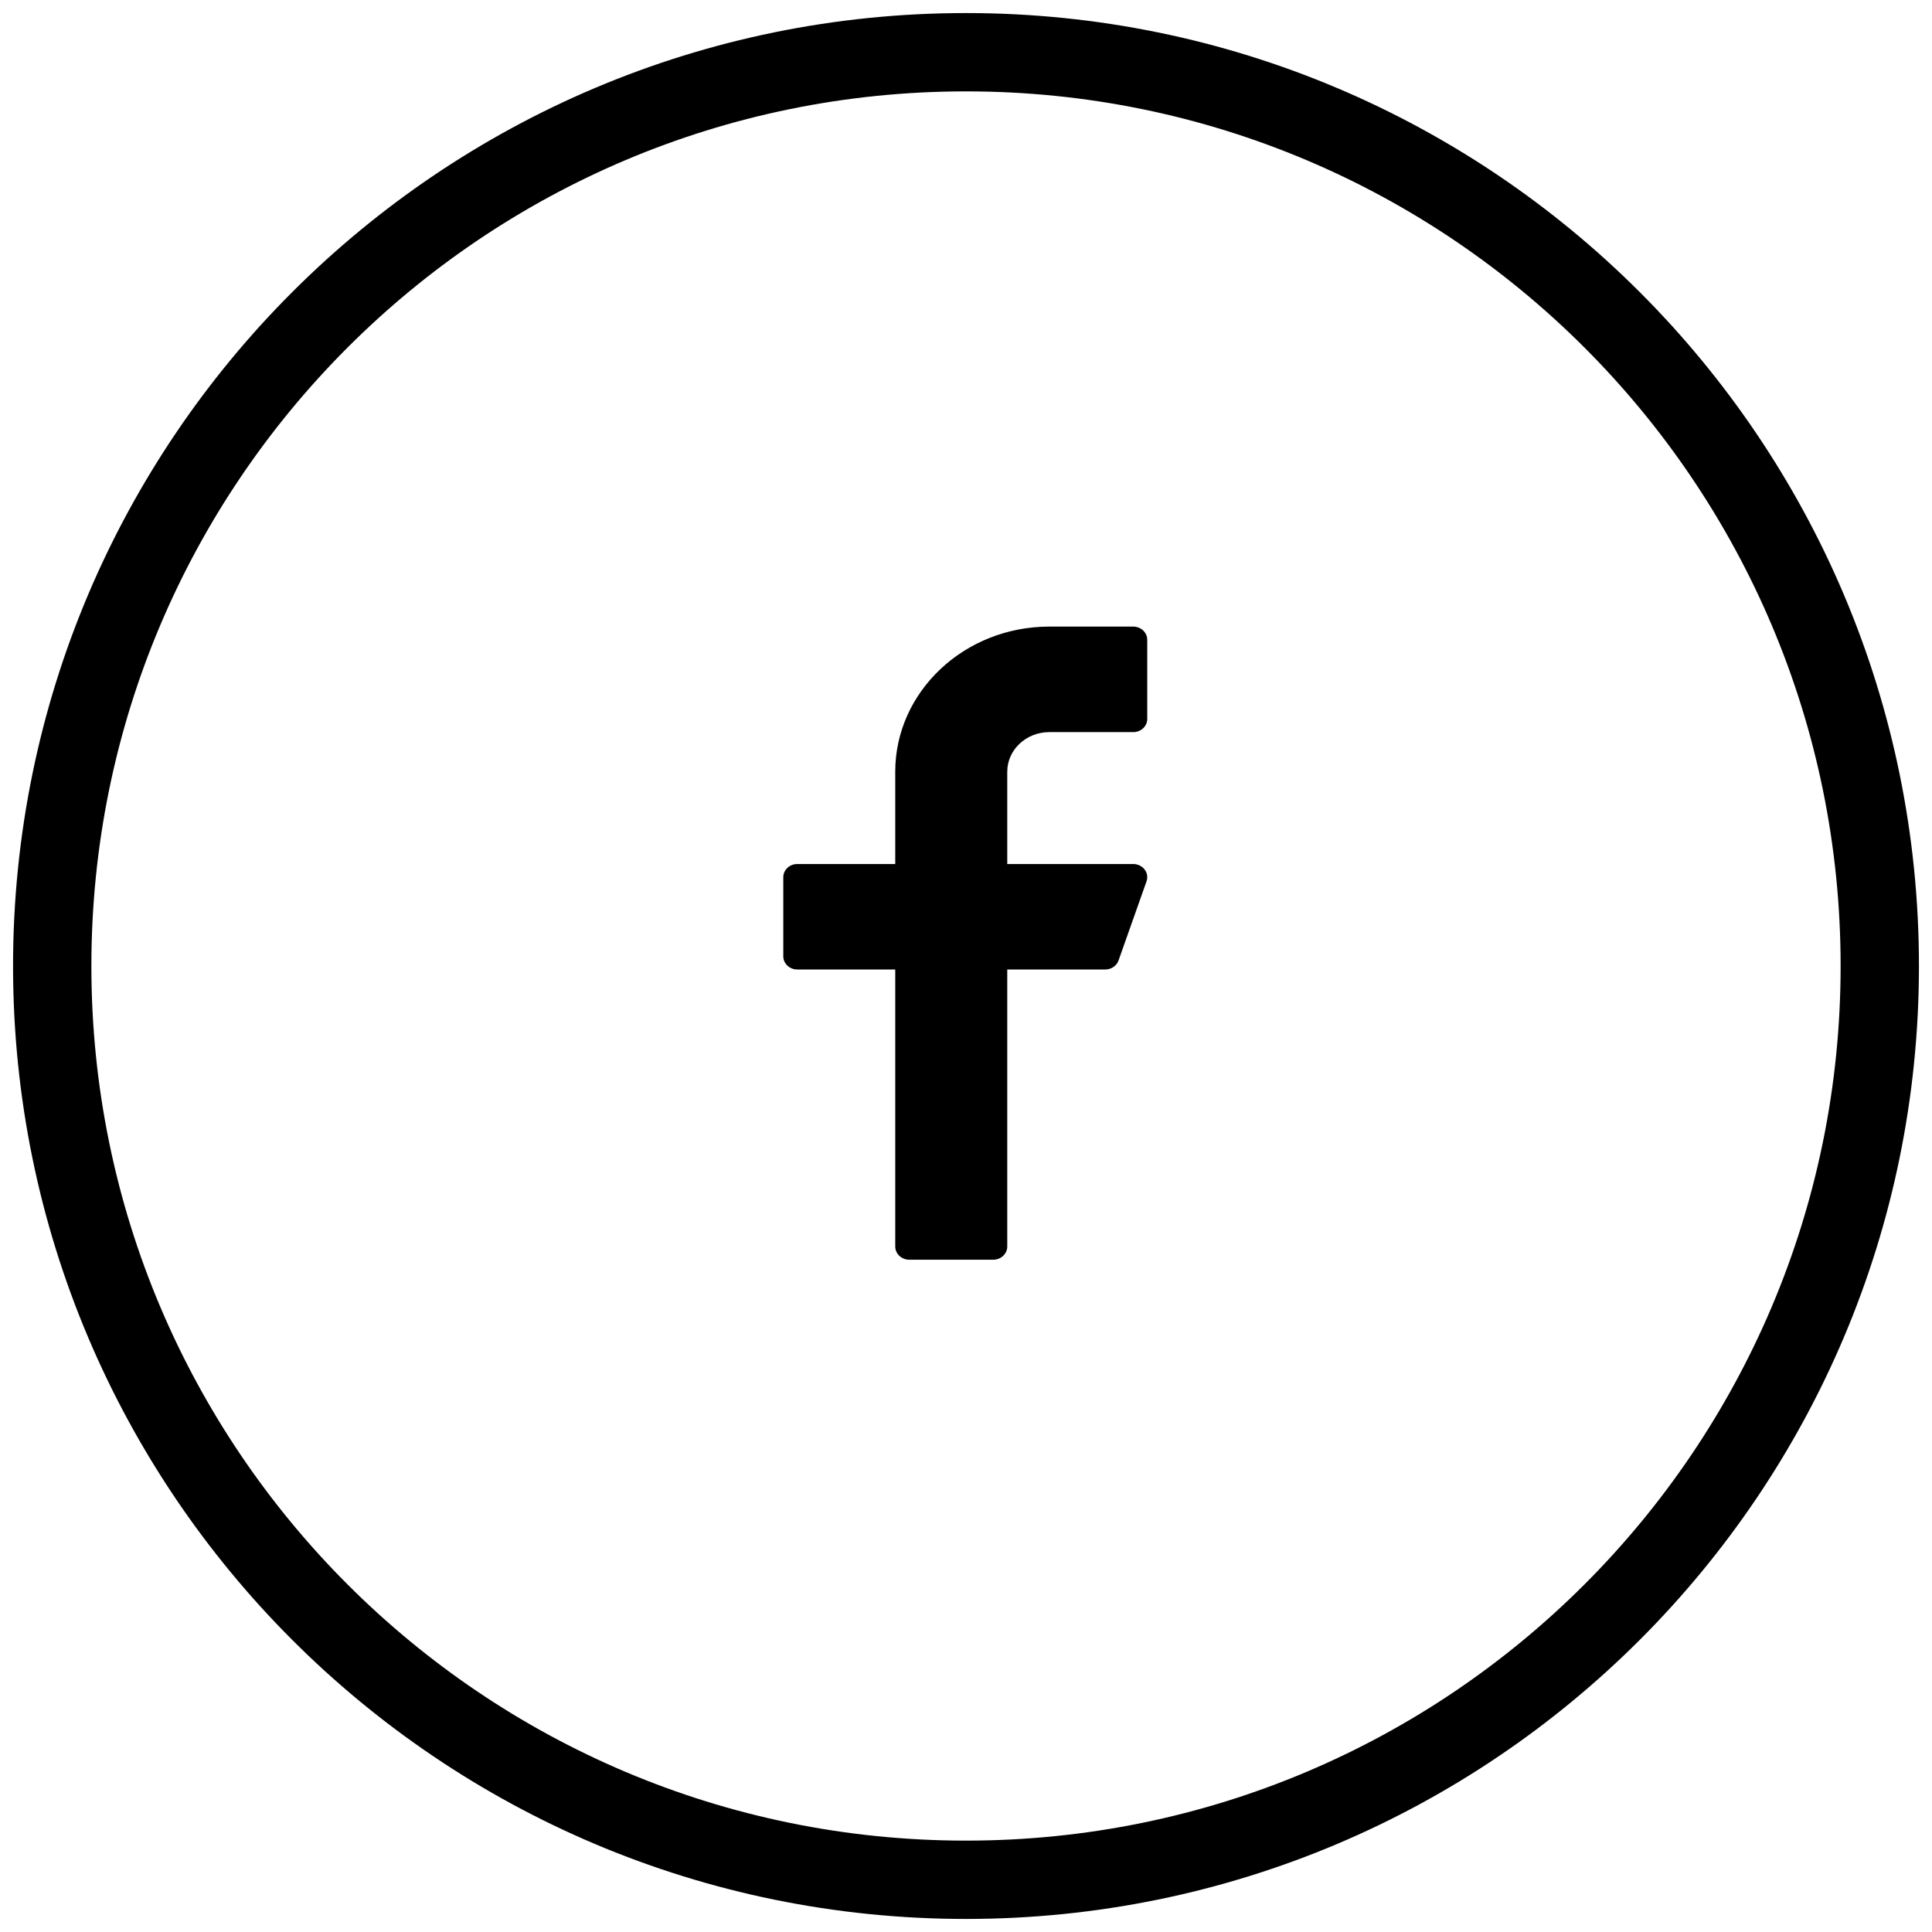
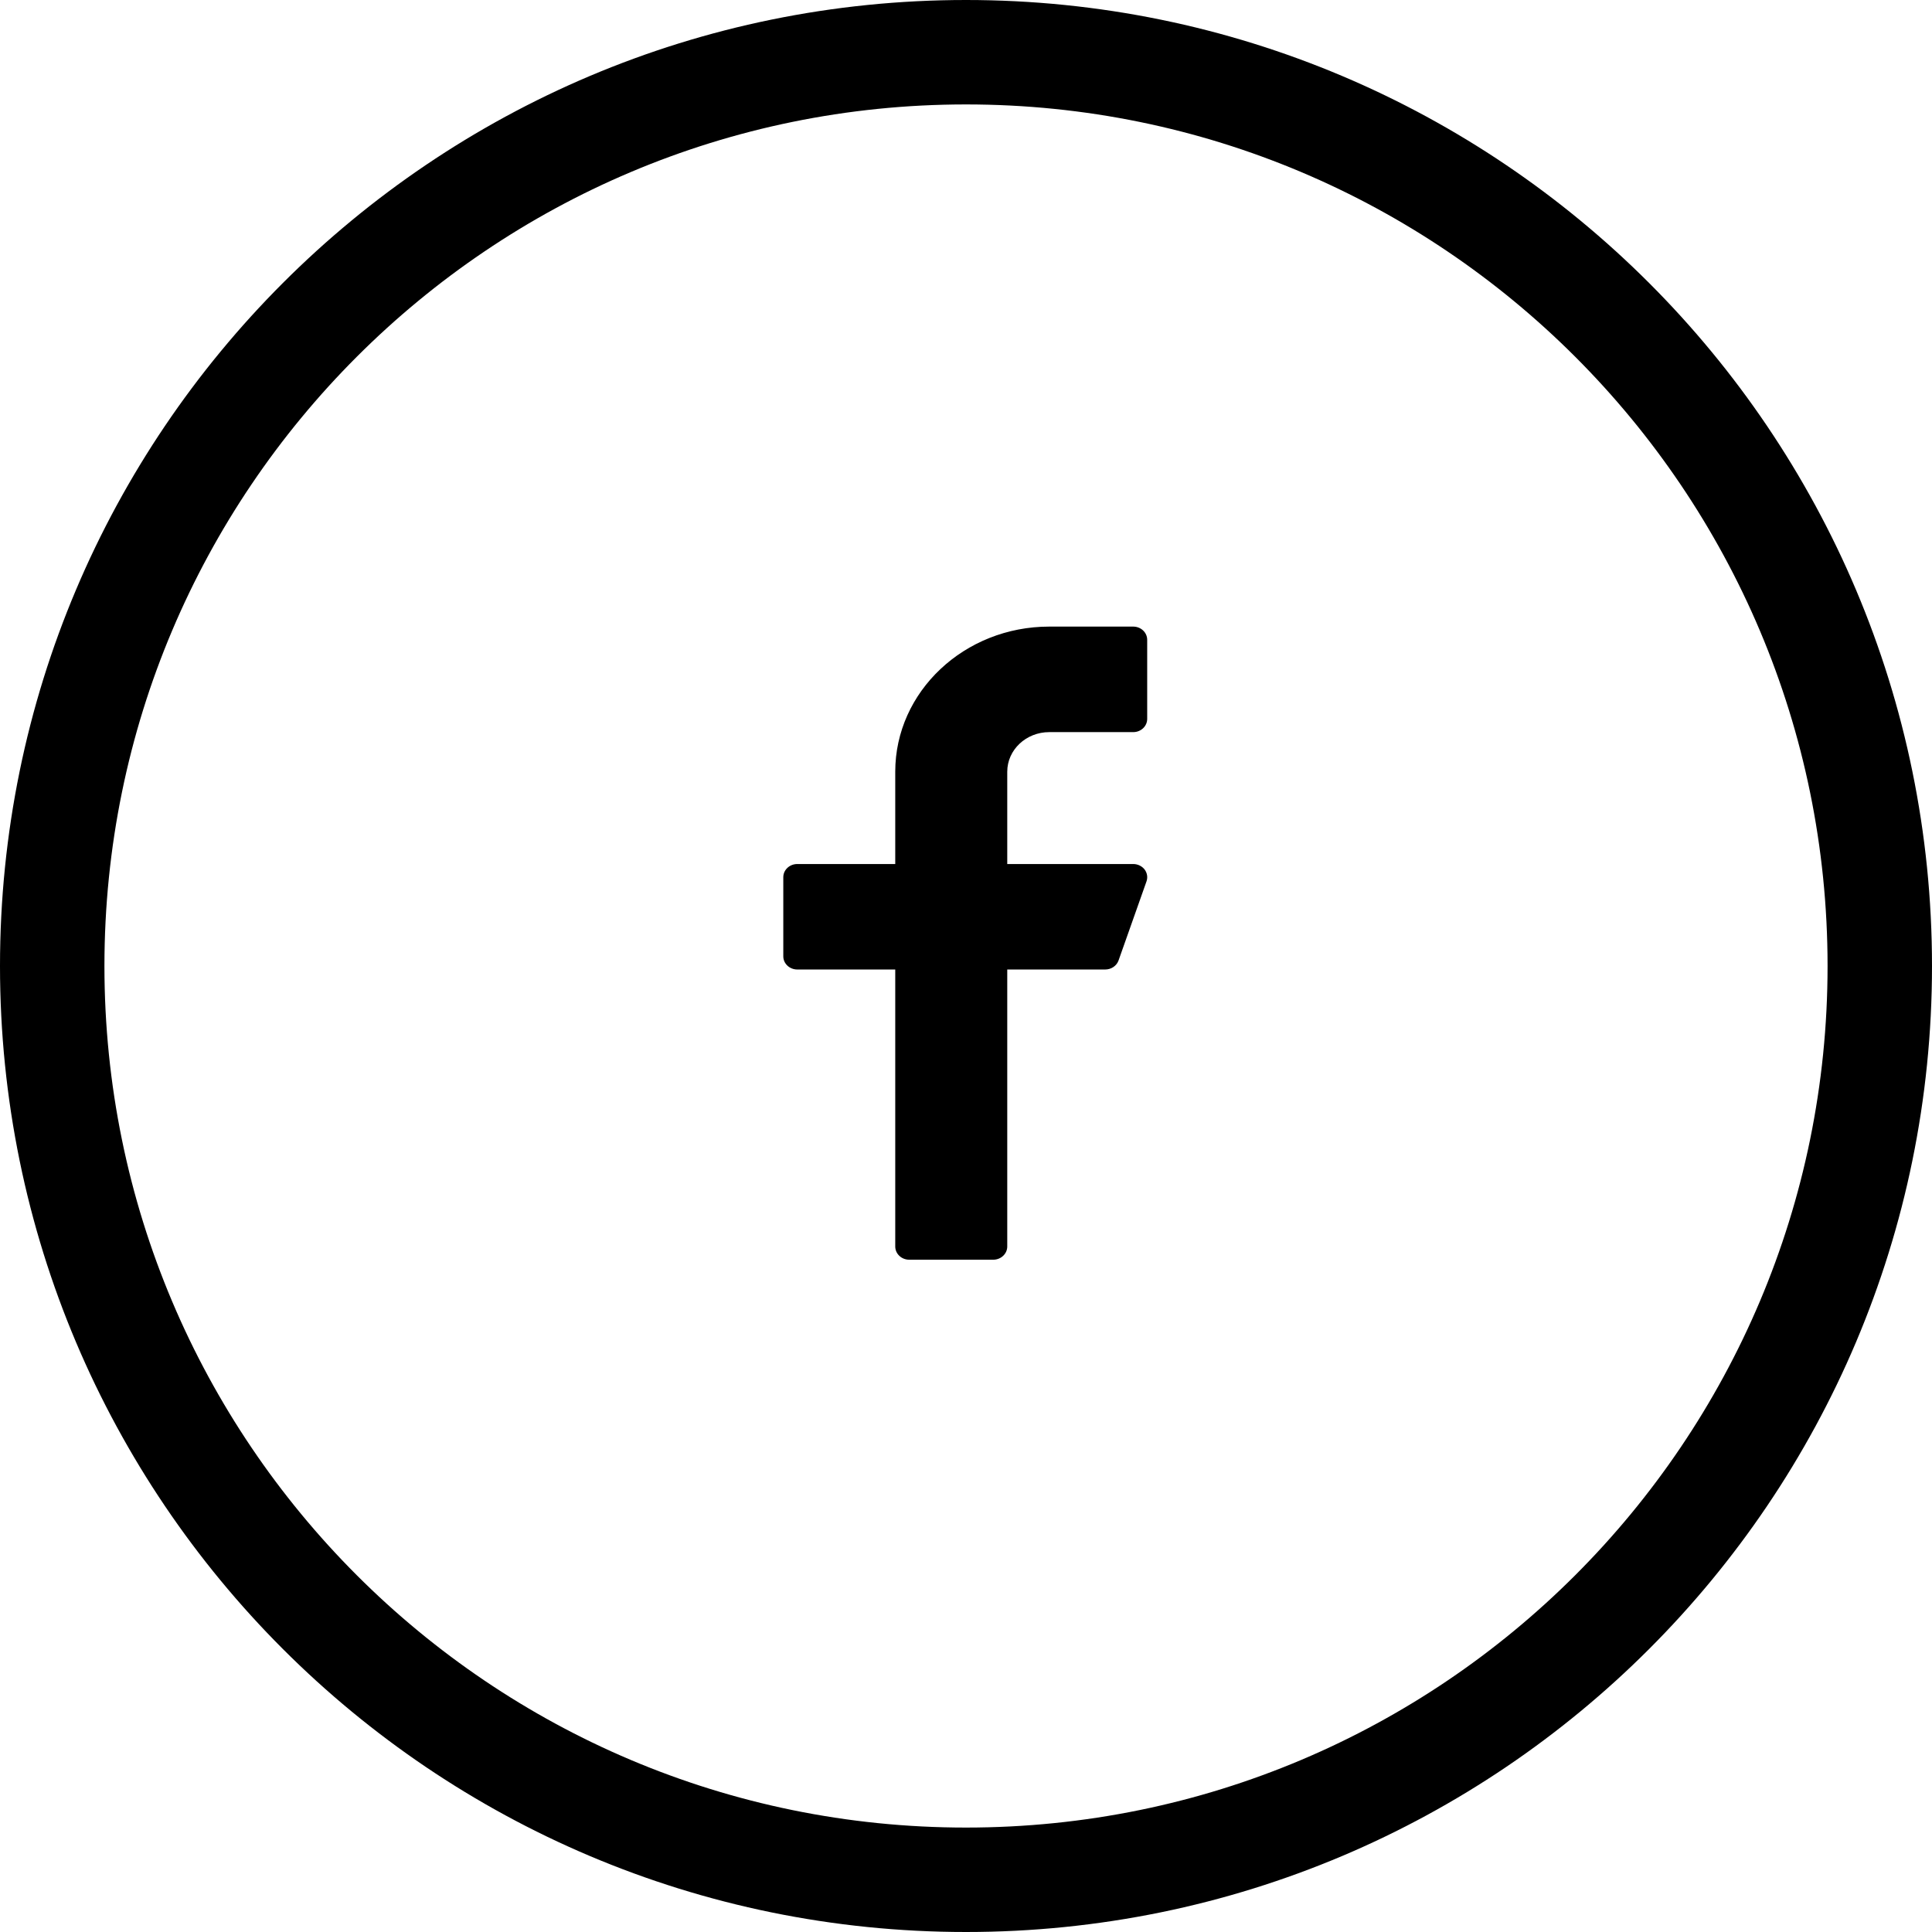
<svg xmlns="http://www.w3.org/2000/svg" width="37" height="37" viewBox="0 0 37 37" fill="none">
-   <path fill-rule="evenodd" clip-rule="evenodd" d="M18.5 36C28.165 36 36 28.165 36 18.5C36 8.835 28.165 1 18.5 1C8.835 1 1 8.835 1 18.5C1 28.165 8.835 36 18.5 36Z" stroke="black" stroke-width="1.5" />
-   <path d="M20.094 14.021H21.703C21.851 14.021 21.971 13.908 21.971 13.768V12.253C21.971 12.113 21.851 12 21.703 12H20.094C18.469 12 17.145 13.246 17.145 14.779V16.547H15.269C15.121 16.547 15.001 16.66 15.001 16.799V18.315C15.001 18.454 15.121 18.567 15.269 18.567H17.145V23.872C17.145 24.012 17.266 24.125 17.413 24.125H19.022C19.17 24.125 19.29 24.012 19.29 23.872V18.567H21.166C21.282 18.567 21.384 18.498 21.421 18.395L21.957 16.879C21.985 16.802 21.971 16.718 21.92 16.651C21.869 16.586 21.789 16.547 21.703 16.547H19.29V14.779C19.29 14.361 19.651 14.021 20.094 14.021Z" fill="black" />
+   <path fill-rule="evenodd" clip-rule="evenodd" d="M18.5 36C28.165 36 36 28.165 36 18.5C36 8.835 28.165 1 18.5 1C8.835 1 1 8.835 1 18.5C1 28.165 8.835 36 18.5 36Z" stroke="black" stroke-width="2" />
+   <path d="M20.094 14.021H21.702C21.85 14.021 21.97 13.908 21.97 13.768V12.253C21.97 12.113 21.85 12 21.702 12H20.094C18.468 12 17.145 13.246 17.145 14.779V16.547H15.269C15.121 16.547 15.001 16.66 15.001 16.799V18.315C15.001 18.454 15.121 18.567 15.269 18.567H17.145V23.872C17.145 24.012 17.265 24.125 17.413 24.125H19.021C19.169 24.125 19.29 24.012 19.29 23.872V18.567H21.166C21.281 18.567 21.384 18.498 21.421 18.395L21.957 16.879C21.984 16.802 21.97 16.718 21.92 16.651C21.869 16.586 21.788 16.547 21.702 16.547H19.29V14.779C19.29 14.361 19.65 14.021 20.094 14.021Z" fill="black" />
</svg>
